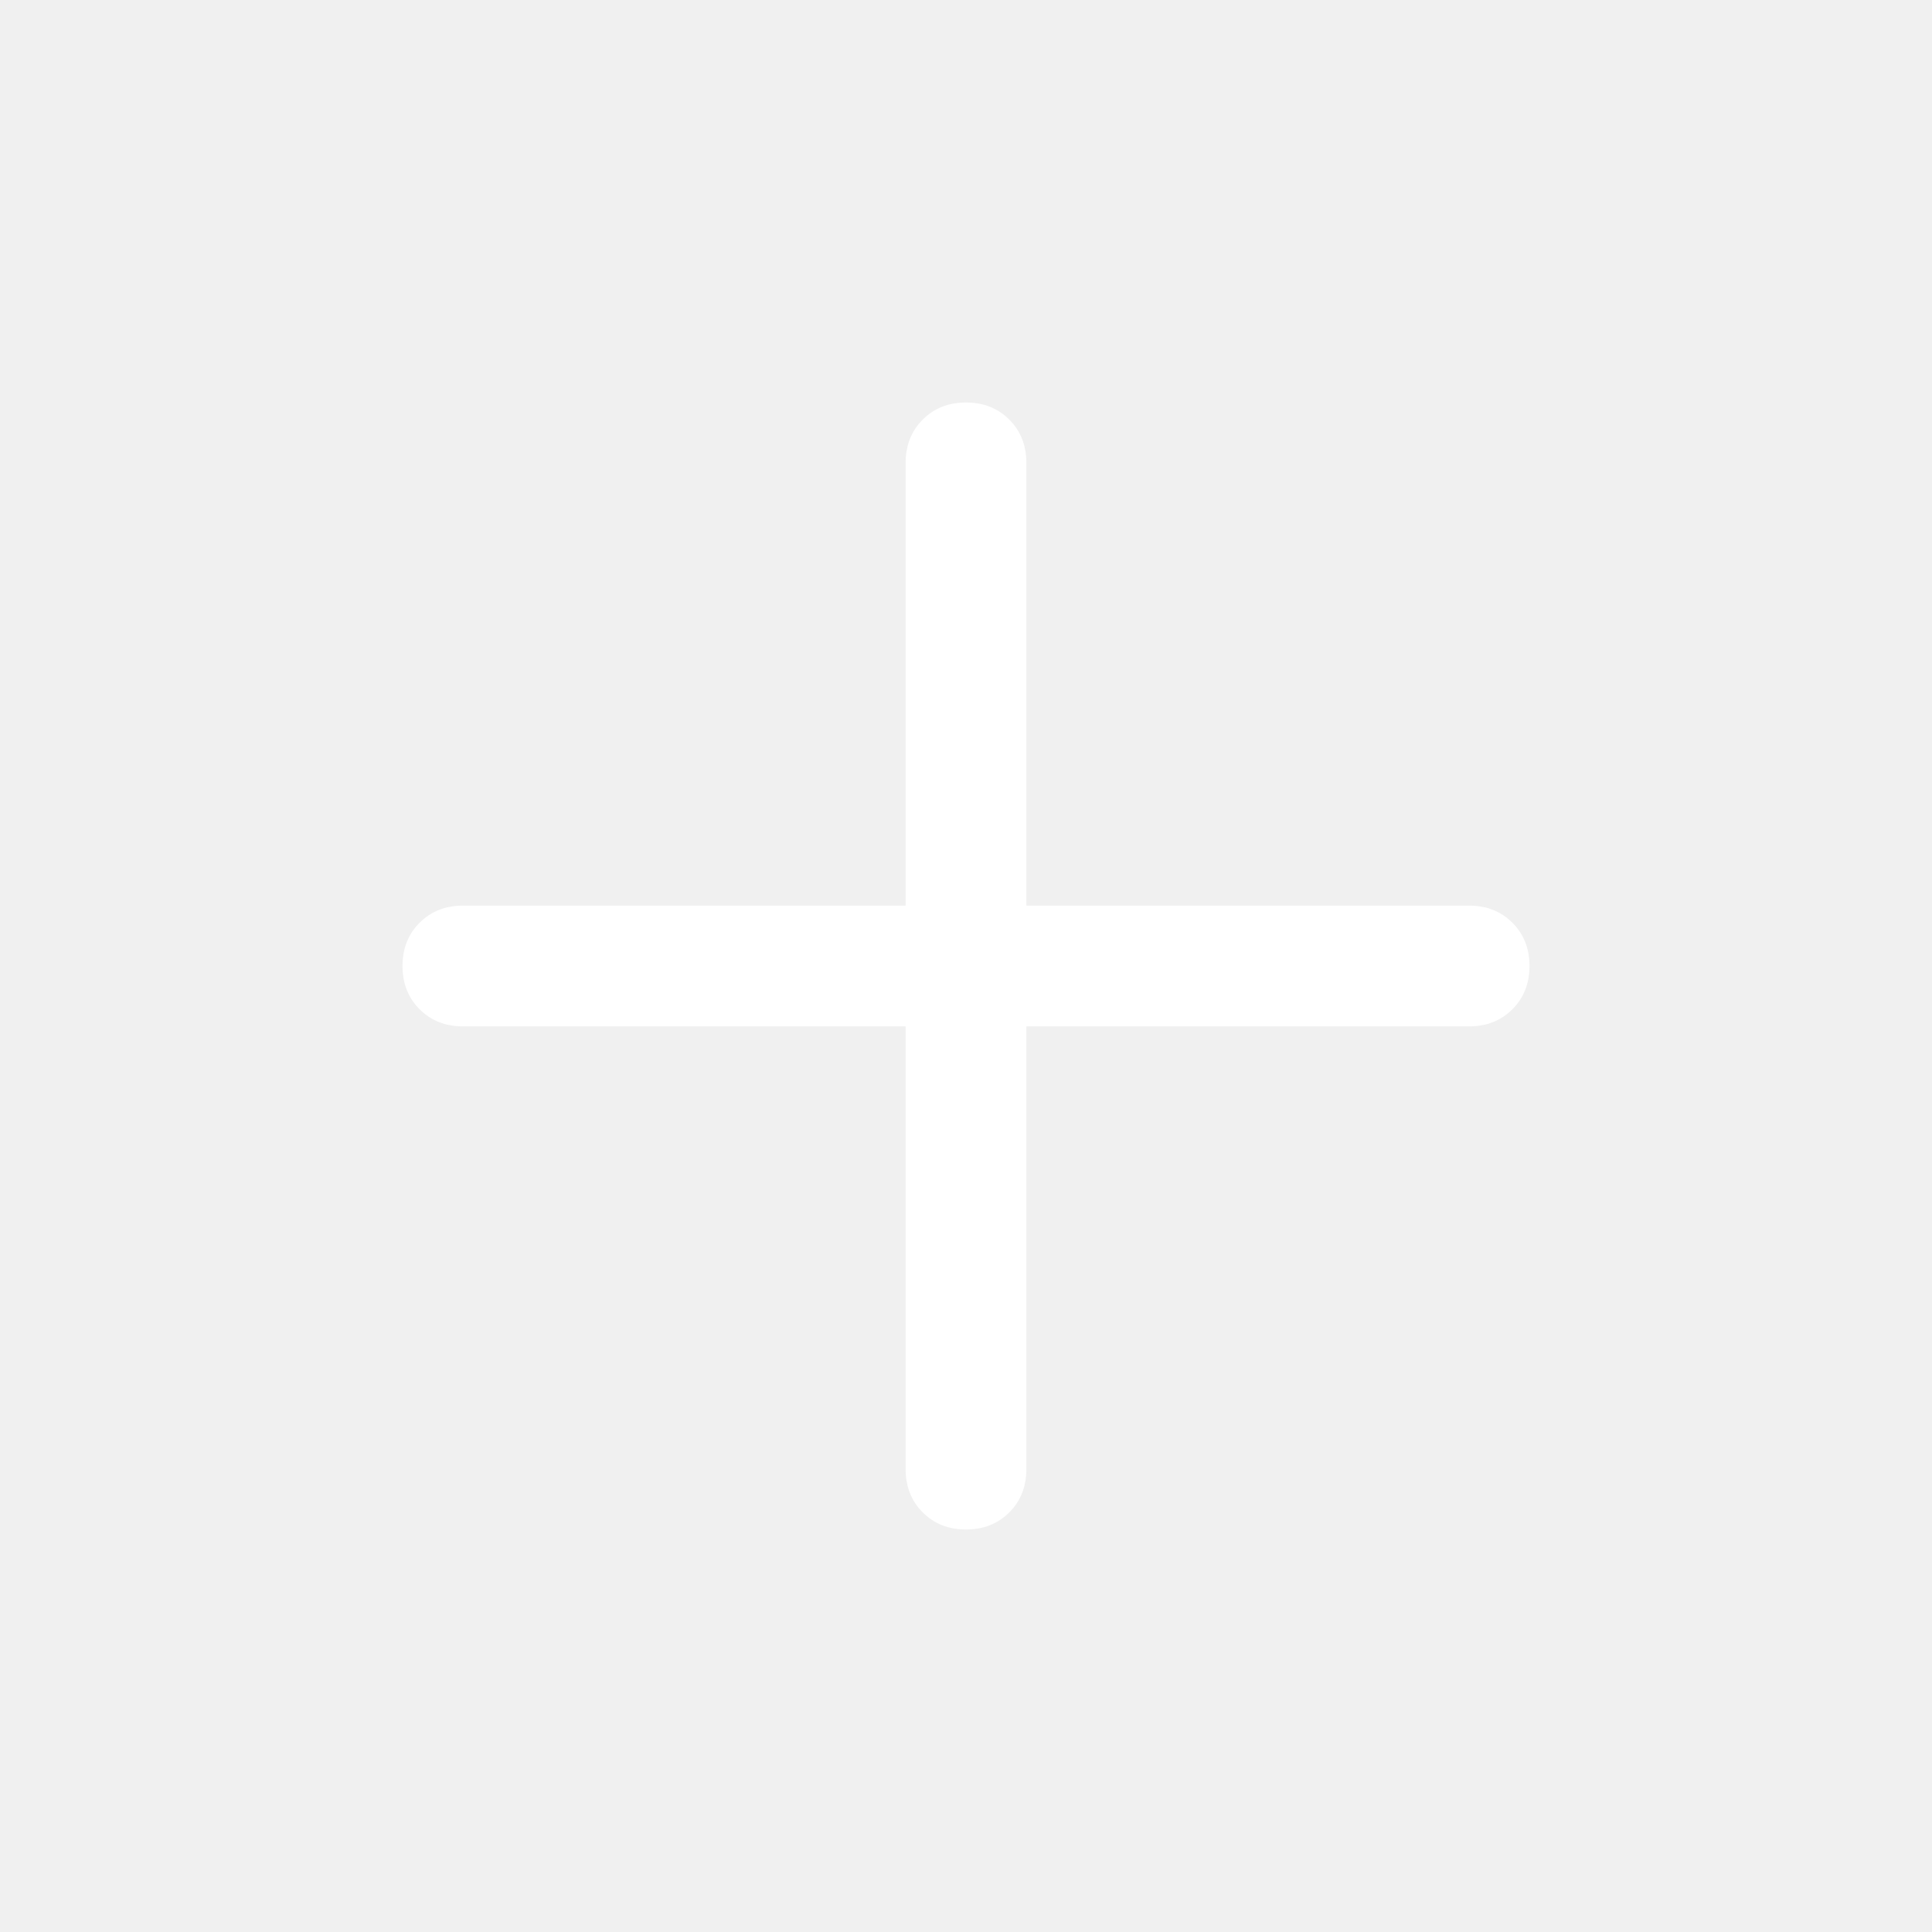
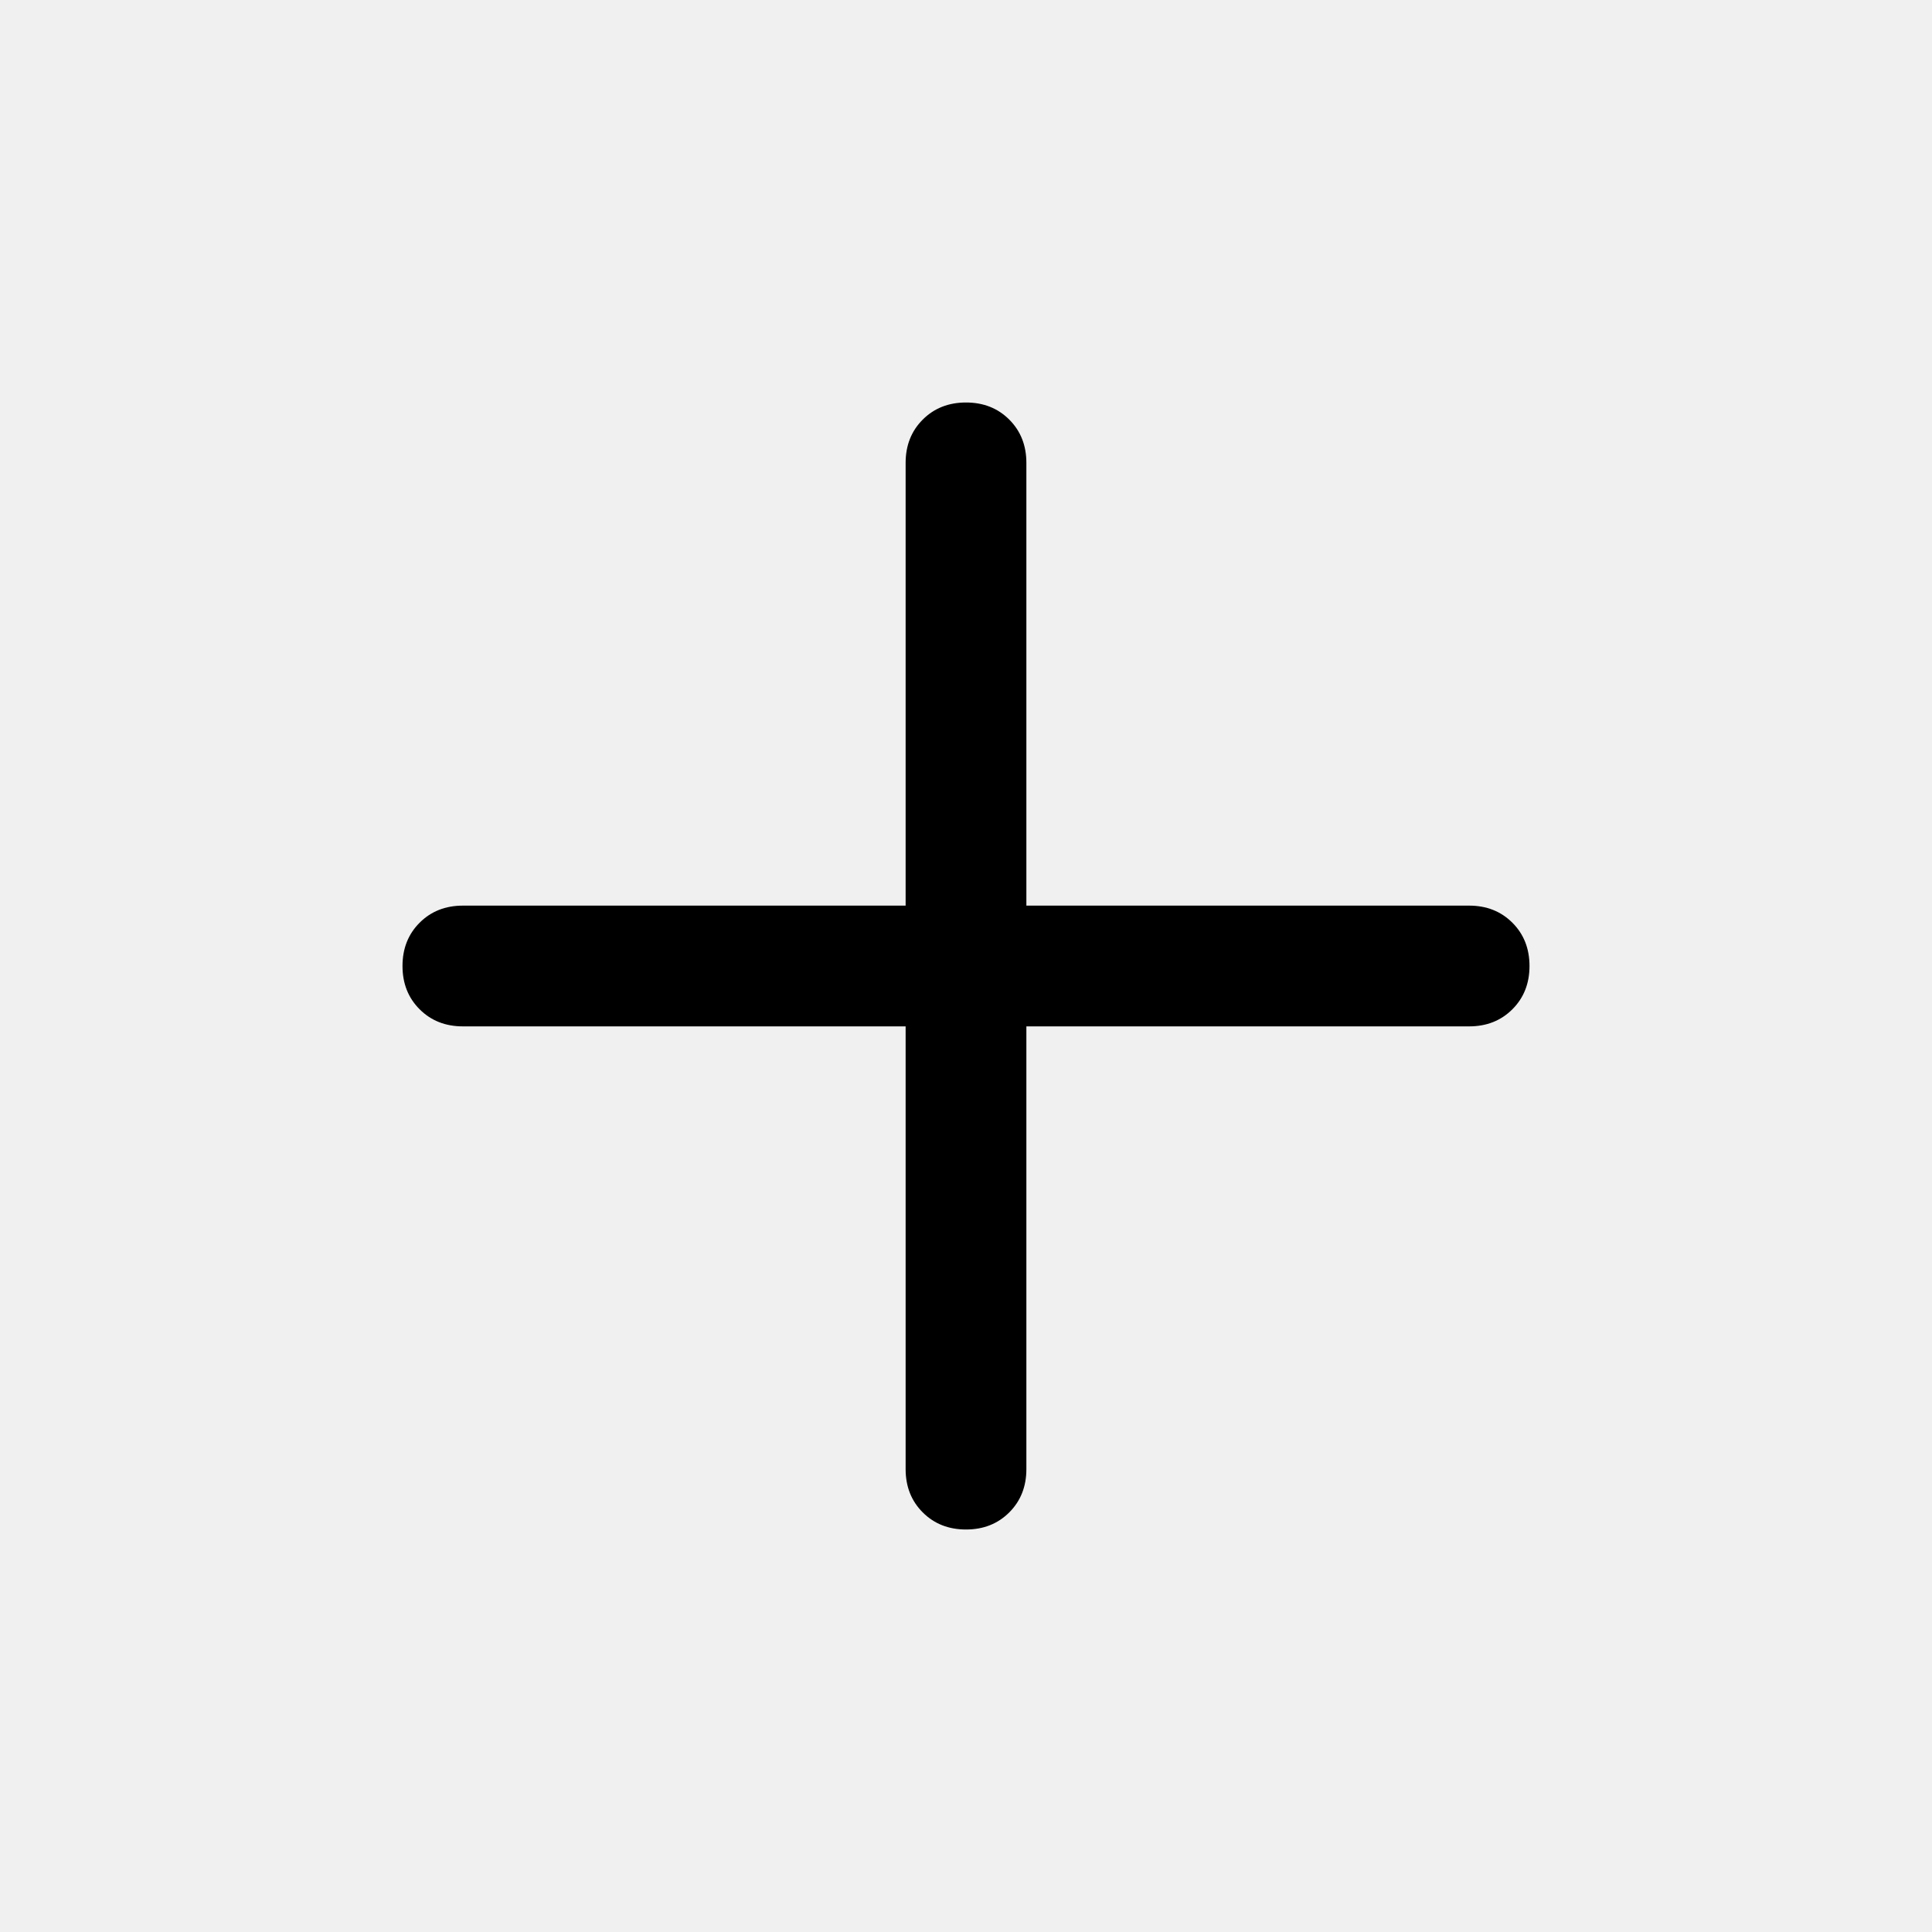
- <svg xmlns="http://www.w3.org/2000/svg" height="48" width="48" fill="white">
+ <svg xmlns="http://www.w3.org/2000/svg" height="48" width="48">
  <path d="M24 38q-.65 0-1.075-.425-.425-.425-.425-1.075v-11h-11q-.65 0-1.075-.425Q10 24.65 10 24q0-.65.425-1.075.425-.425 1.075-.425h11v-11q0-.65.425-1.075Q23.35 10 24 10q.65 0 1.075.425.425.425.425 1.075v11h11q.65 0 1.075.425Q38 23.35 38 24q0 .65-.425 1.075-.425.425-1.075.425h-11v11q0 .65-.425 1.075Q24.65 38 24 38Z" />
</svg>
